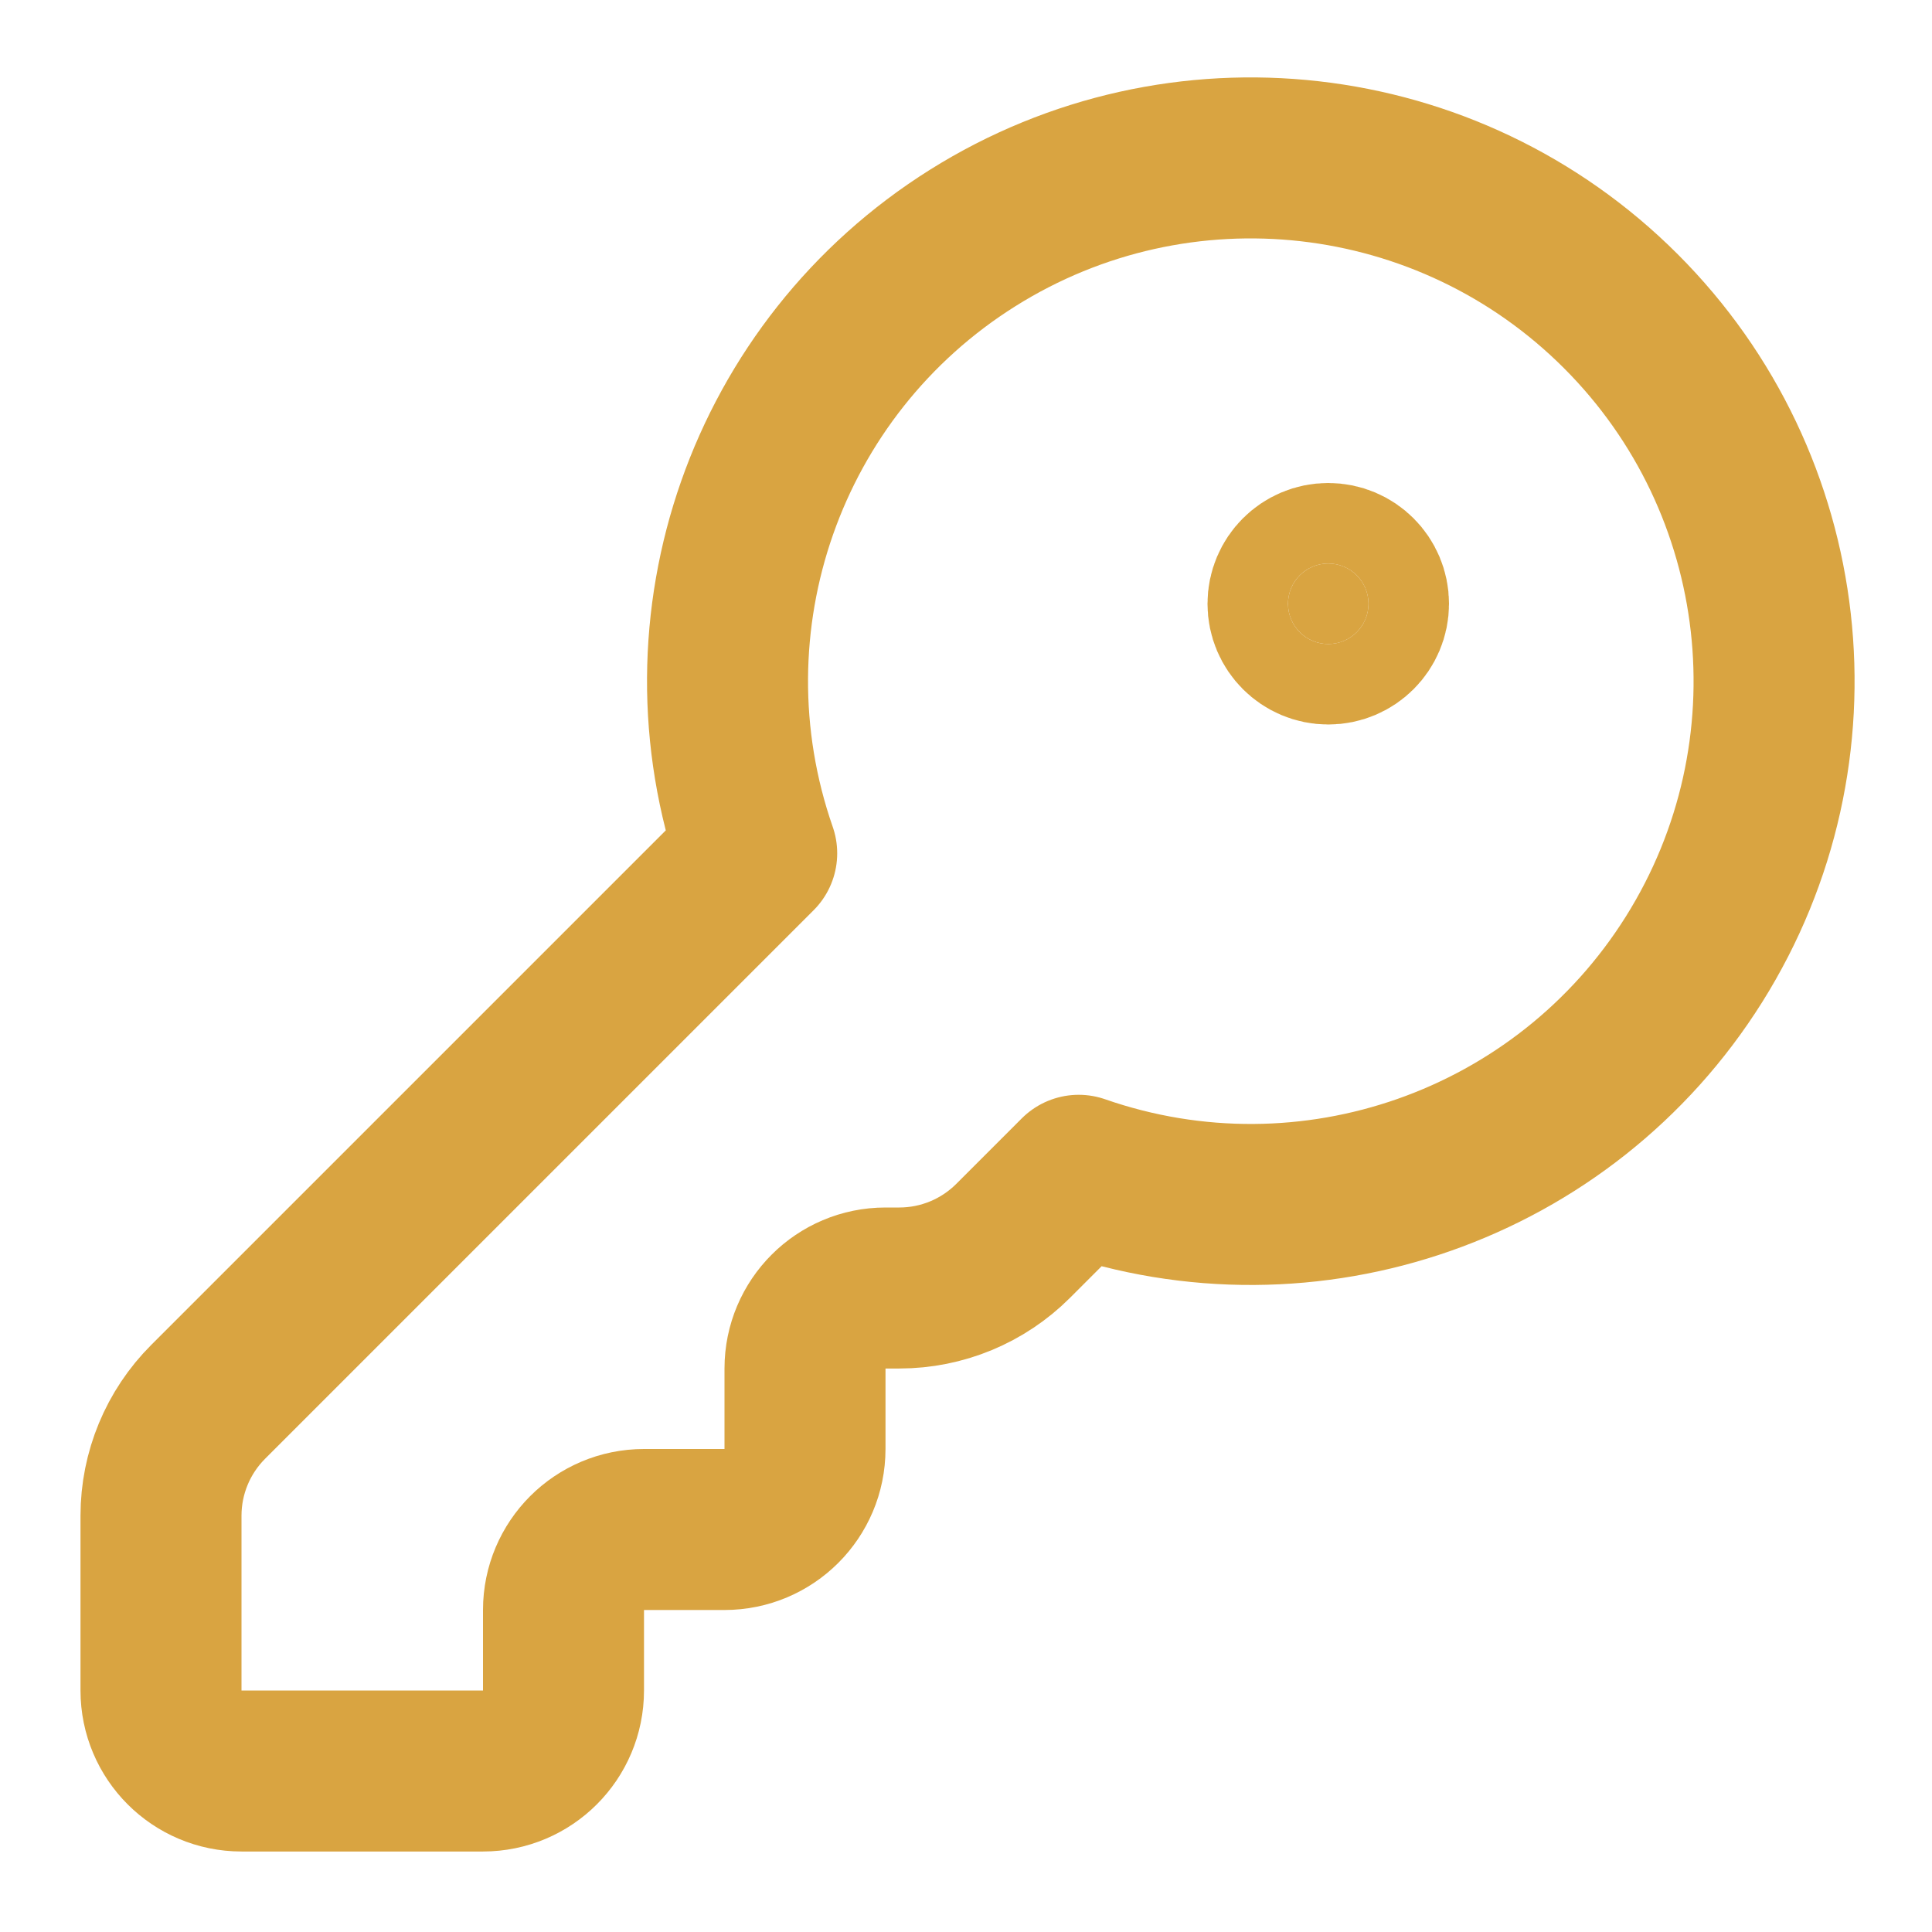
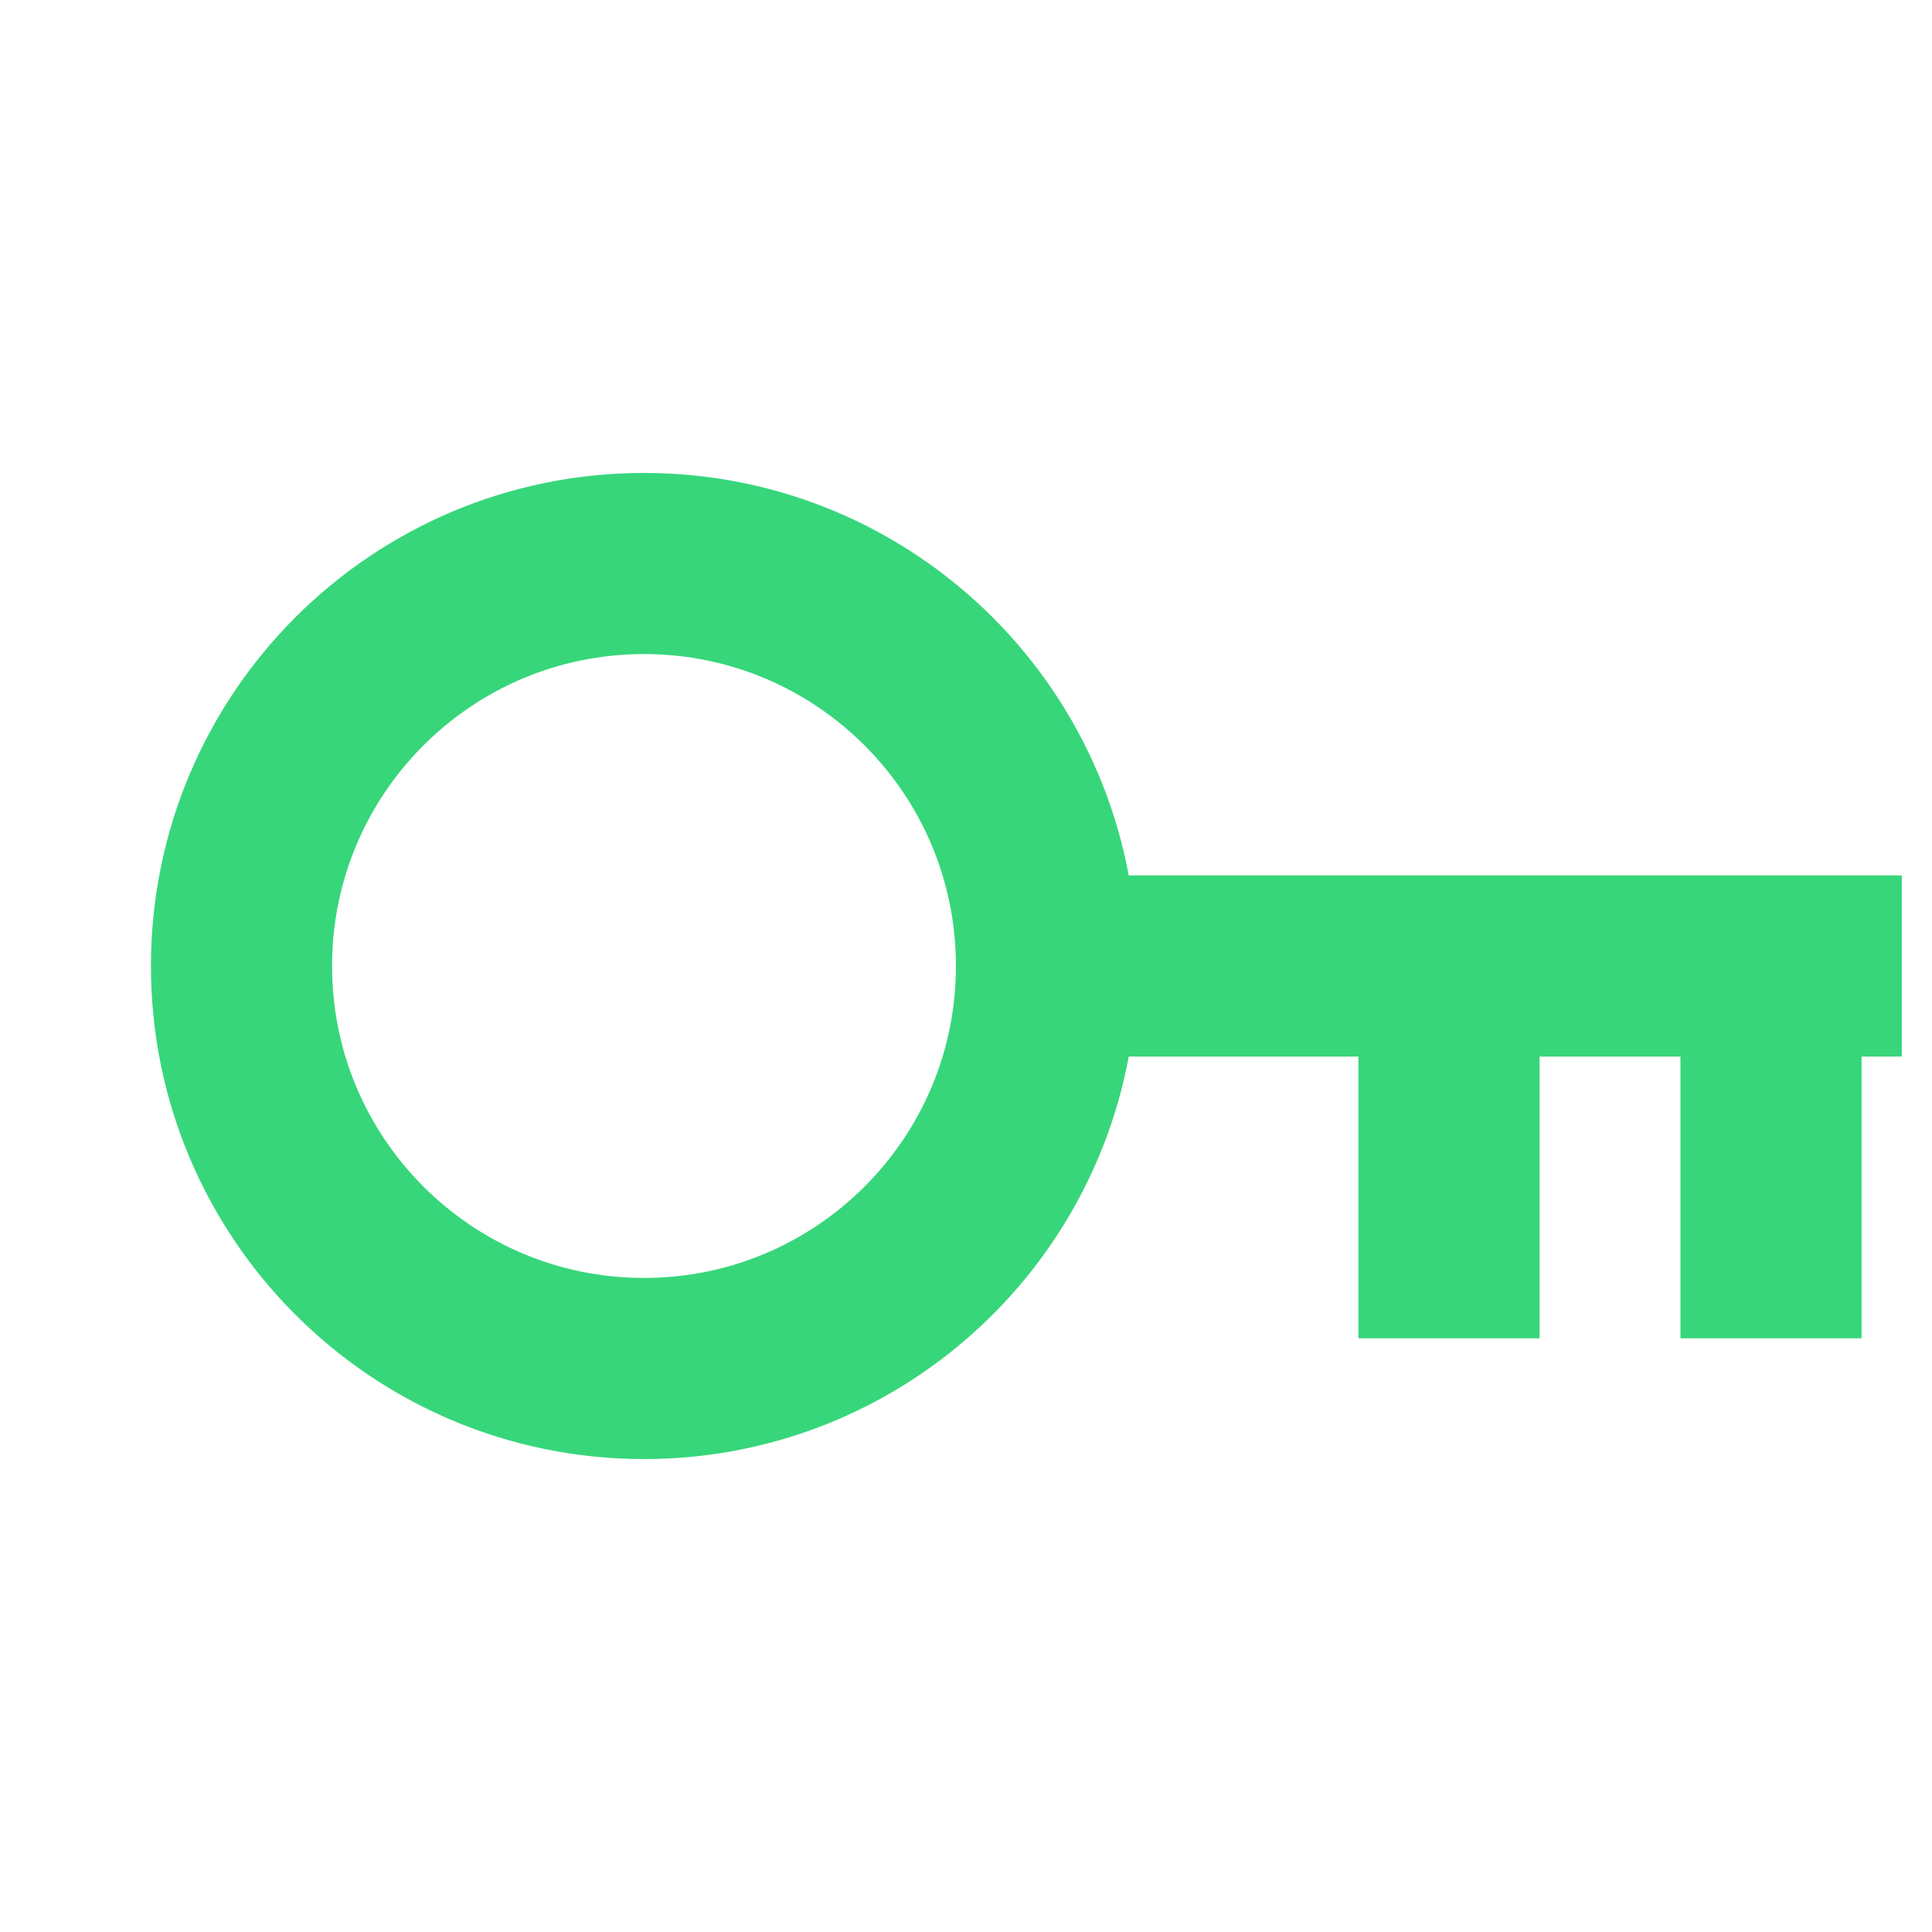
- <svg xmlns="http://www.w3.org/2000/svg" viewBox="0 0 24 24" fill="none" stroke="#d9a441" stroke-width="2" stroke-linecap="round" stroke-linejoin="round">
-   <path d="M2.586 17.414A2 2 0 0 0 2 18.828V21a1 1 0 0 0 1 1h3a1 1 0 0 0 1-1v-1a1 1 0 0 1 1-1h1a1 1 0 0 0 1-1v-1a1 1 0 0 1 1-1h.172a2 2 0 0 0 1.414-.586l.814-.814a6.5 6.5 0 1 0-4-4z" />
-   <circle cx="16.5" cy="7.5" r=".5" fill="#d9a441" />
+ <svg xmlns="http://www.w3.org/2000/svg" viewBox="0 0 24 24" fill="none" stroke="#37d67a" stroke-width="2.25" stroke-linecap="square">
+   <circle cx="8" cy="12" r="5" />
+   <path d="M13 12h9.5M18 12v3.5M22 12v3.5" />
</svg>
